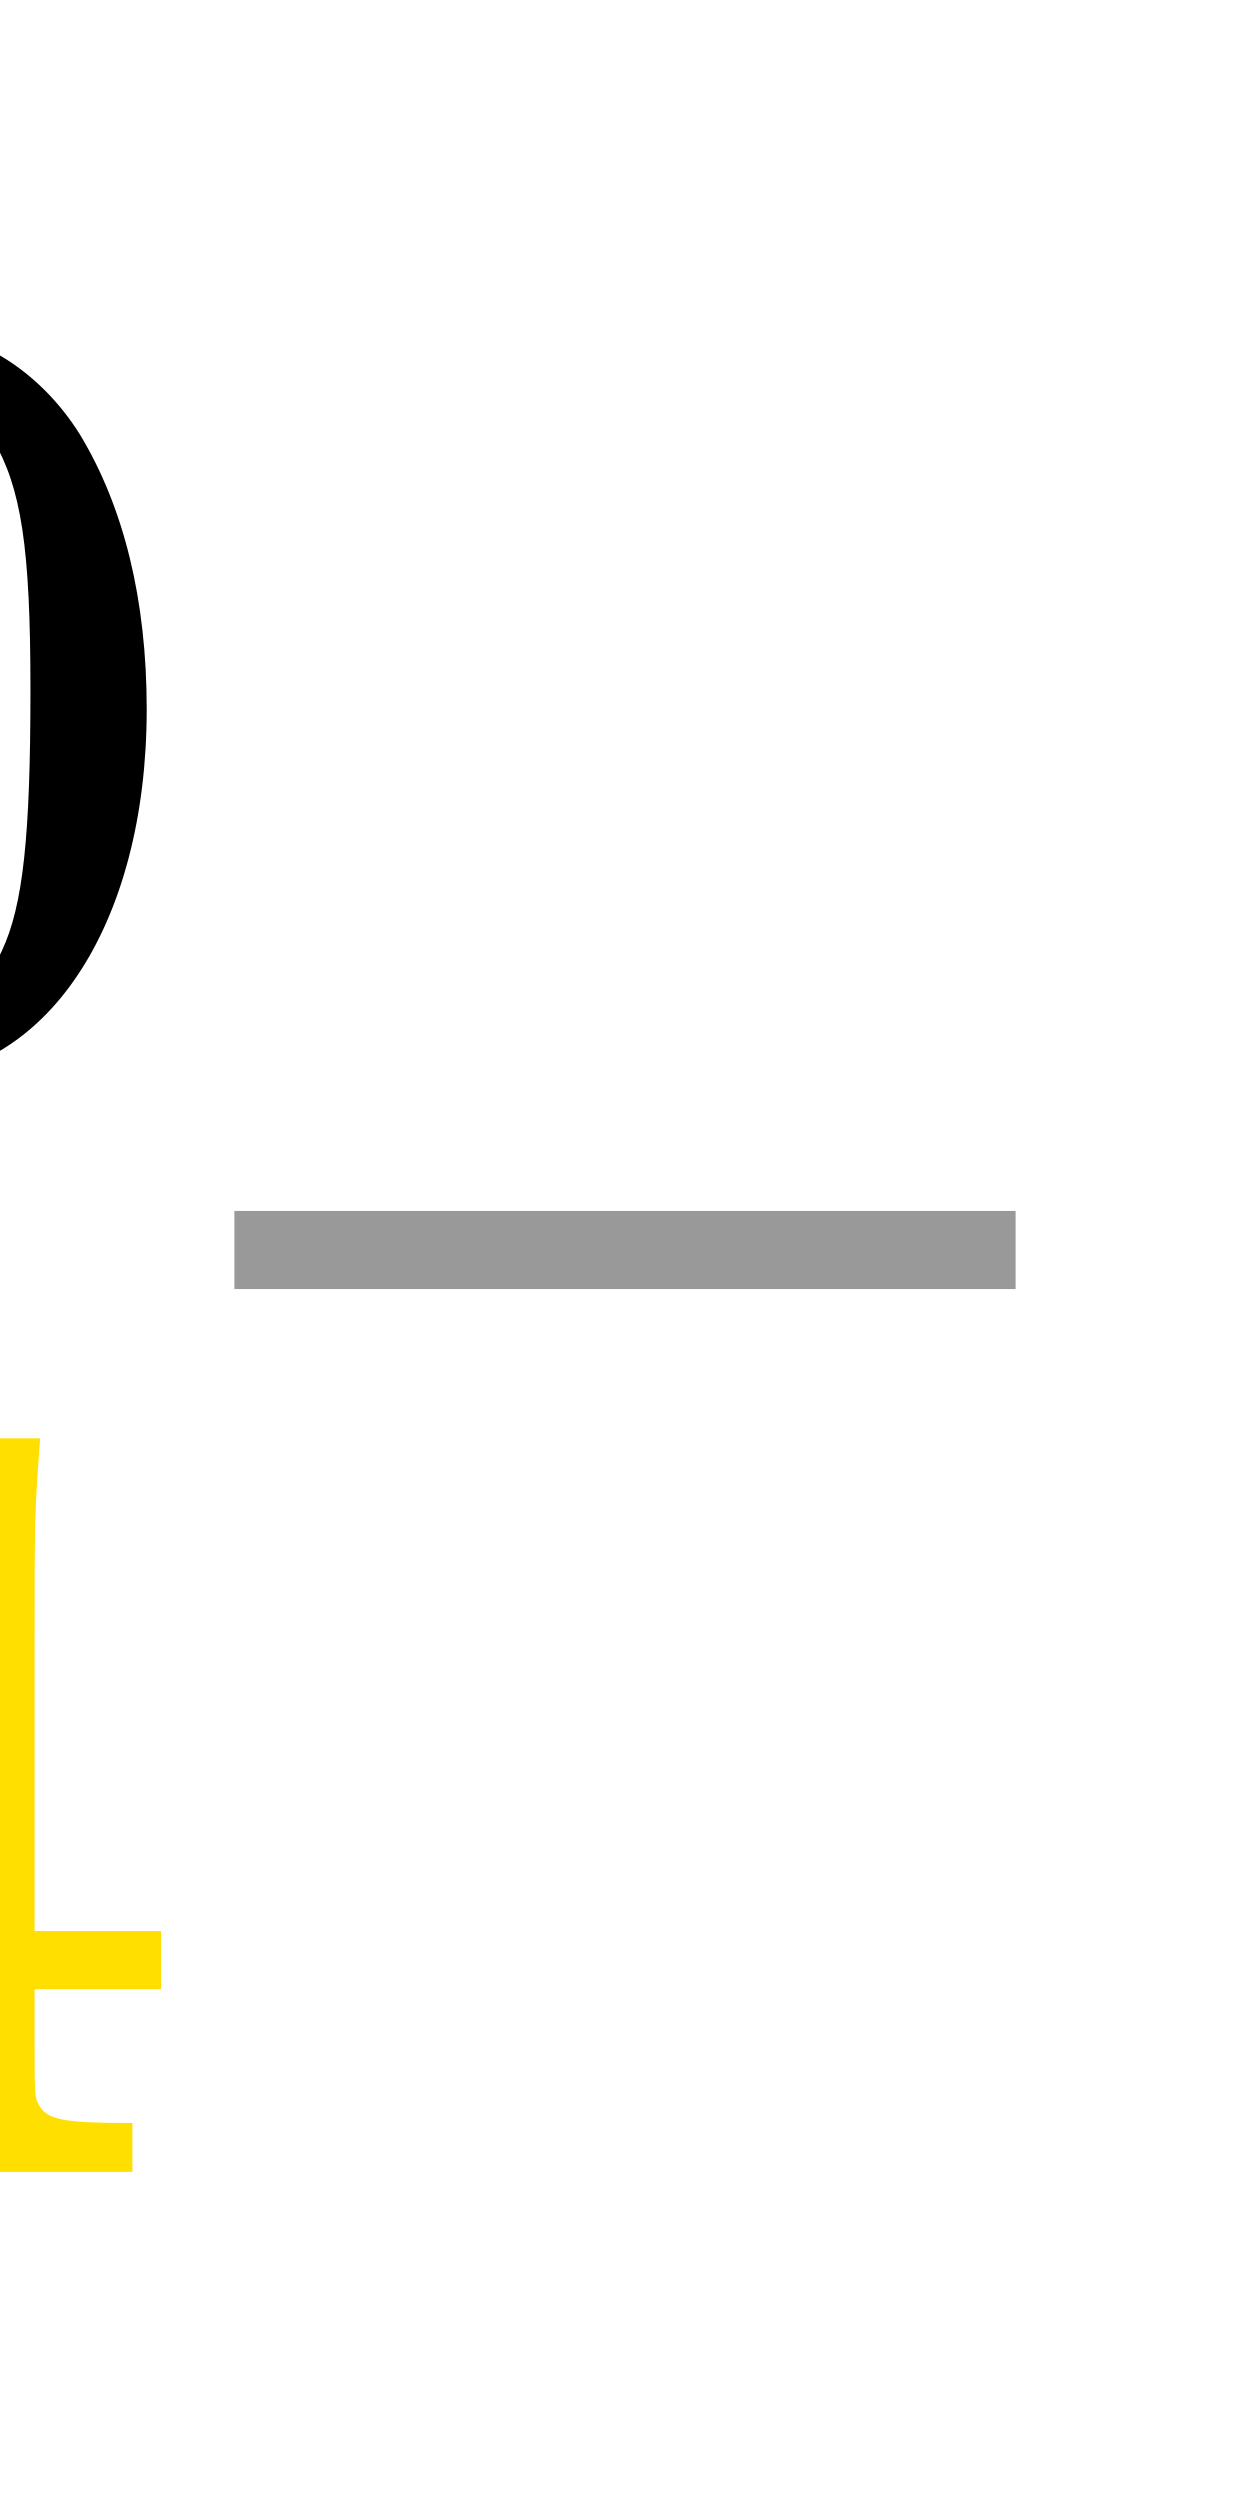
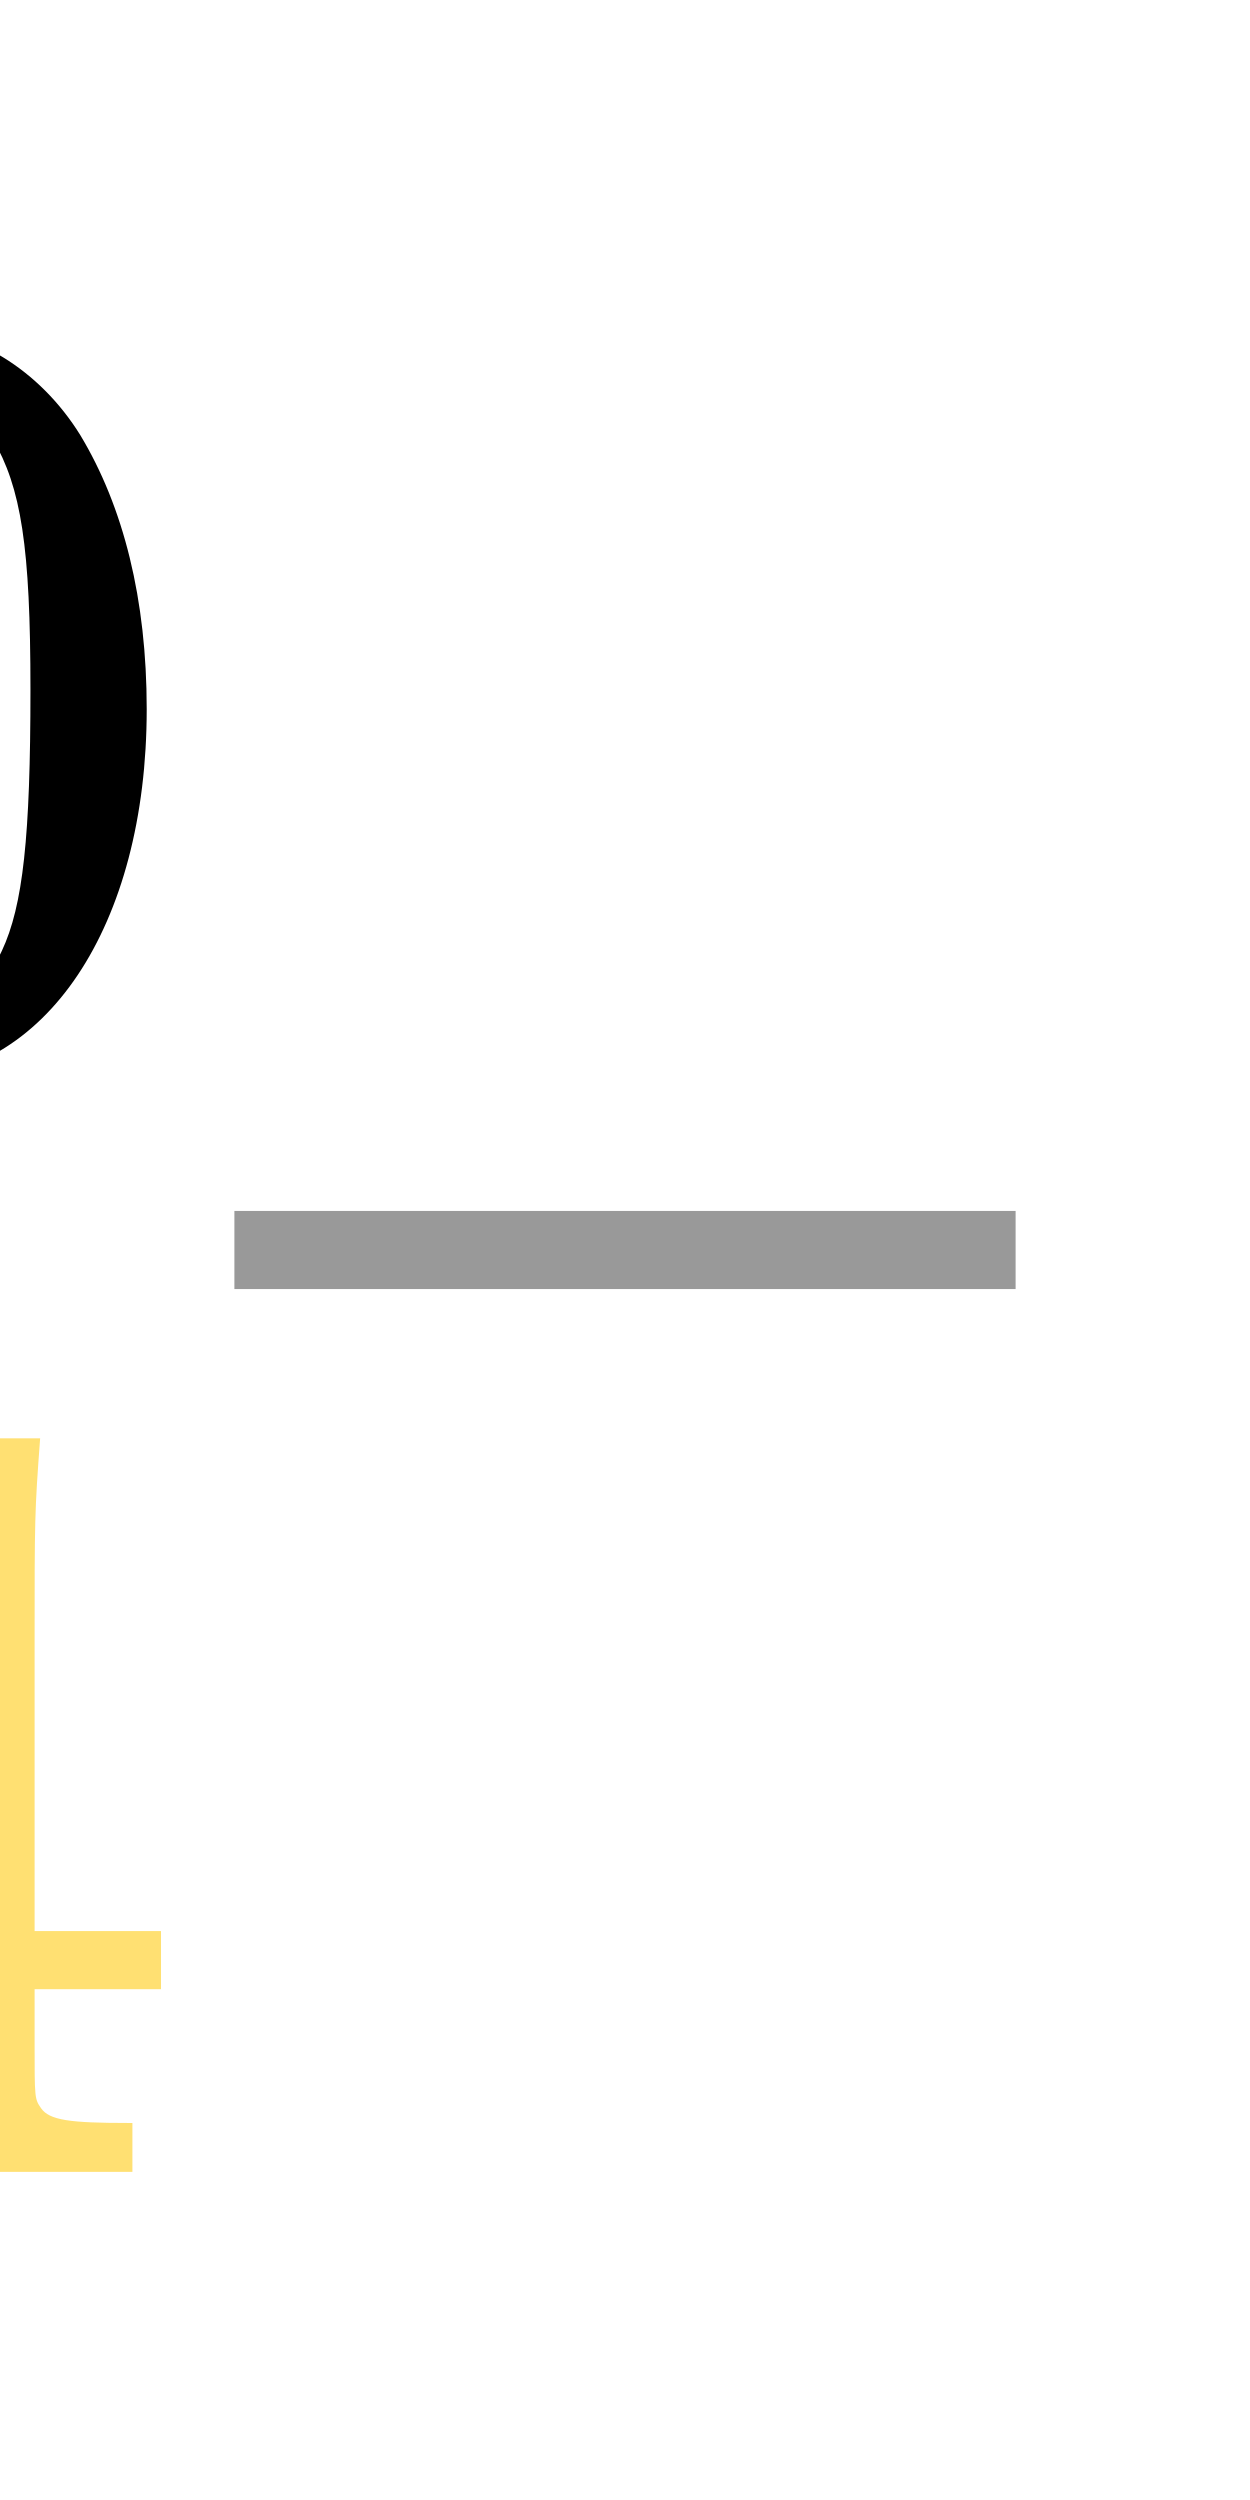
<svg xmlns="http://www.w3.org/2000/svg" width="80" height="160" viewBox="0 0 21.167 42.333" version="1.1" id="svg8">
  <defs id="defs2" />
  <g id="layer1">
    <text xml:space="preserve" style="font-size:17.639px;line-height:1.25;font-family:C059;-inkscape-font-specification:C059;text-align:center;letter-spacing:0px;word-spacing:0px;text-anchor:middle;stroke-width:0.265" x="10.583" y="17.992" id="text847">
      <tspan id="tspan845" x="10.583" y="17.992" style="stroke-width:0.265">0</tspan>
    </text>
-     <text xml:space="preserve" style="font-size:17.639px;line-height:1.25;font-family:C059;-inkscape-font-specification:C059;text-align:center;letter-spacing:0px;word-spacing:0px;text-anchor:middle;fill:#ffdf00;stroke-width:0.265;fill-opacity:1;" x="10.592" y="36.777" id="text847-3">
-       <tspan id="tspan845-6" x="10.592" y="36.777" style="fill:#ffdf00;fill-opacity:1;stroke-width:0.265;">4</tspan>
+     <text xml:space="preserve" style="font-size:17.639px;line-height:1.25;font-family:C059;-inkscape-font-specification:C059;text-align:center;letter-spacing:0px;word-spacing:0px;text-anchor:middle;fill:#ffe072;stroke-width:0.265;fill-opacity:1;" x="10.592" y="36.777" id="text847-3">
+       <tspan id="tspan845-6" x="10.592" y="36.777" style="fill:#ffe072;fill-opacity:1;stroke-width:0.265;">4</tspan>
    </text>
    <rect style="opacity:0.996;fill:#999999;stroke-width:0.296" id="rect867" width="13.229" height="1.323" x="3.969" y="20.505" />
  </g>
</svg>
